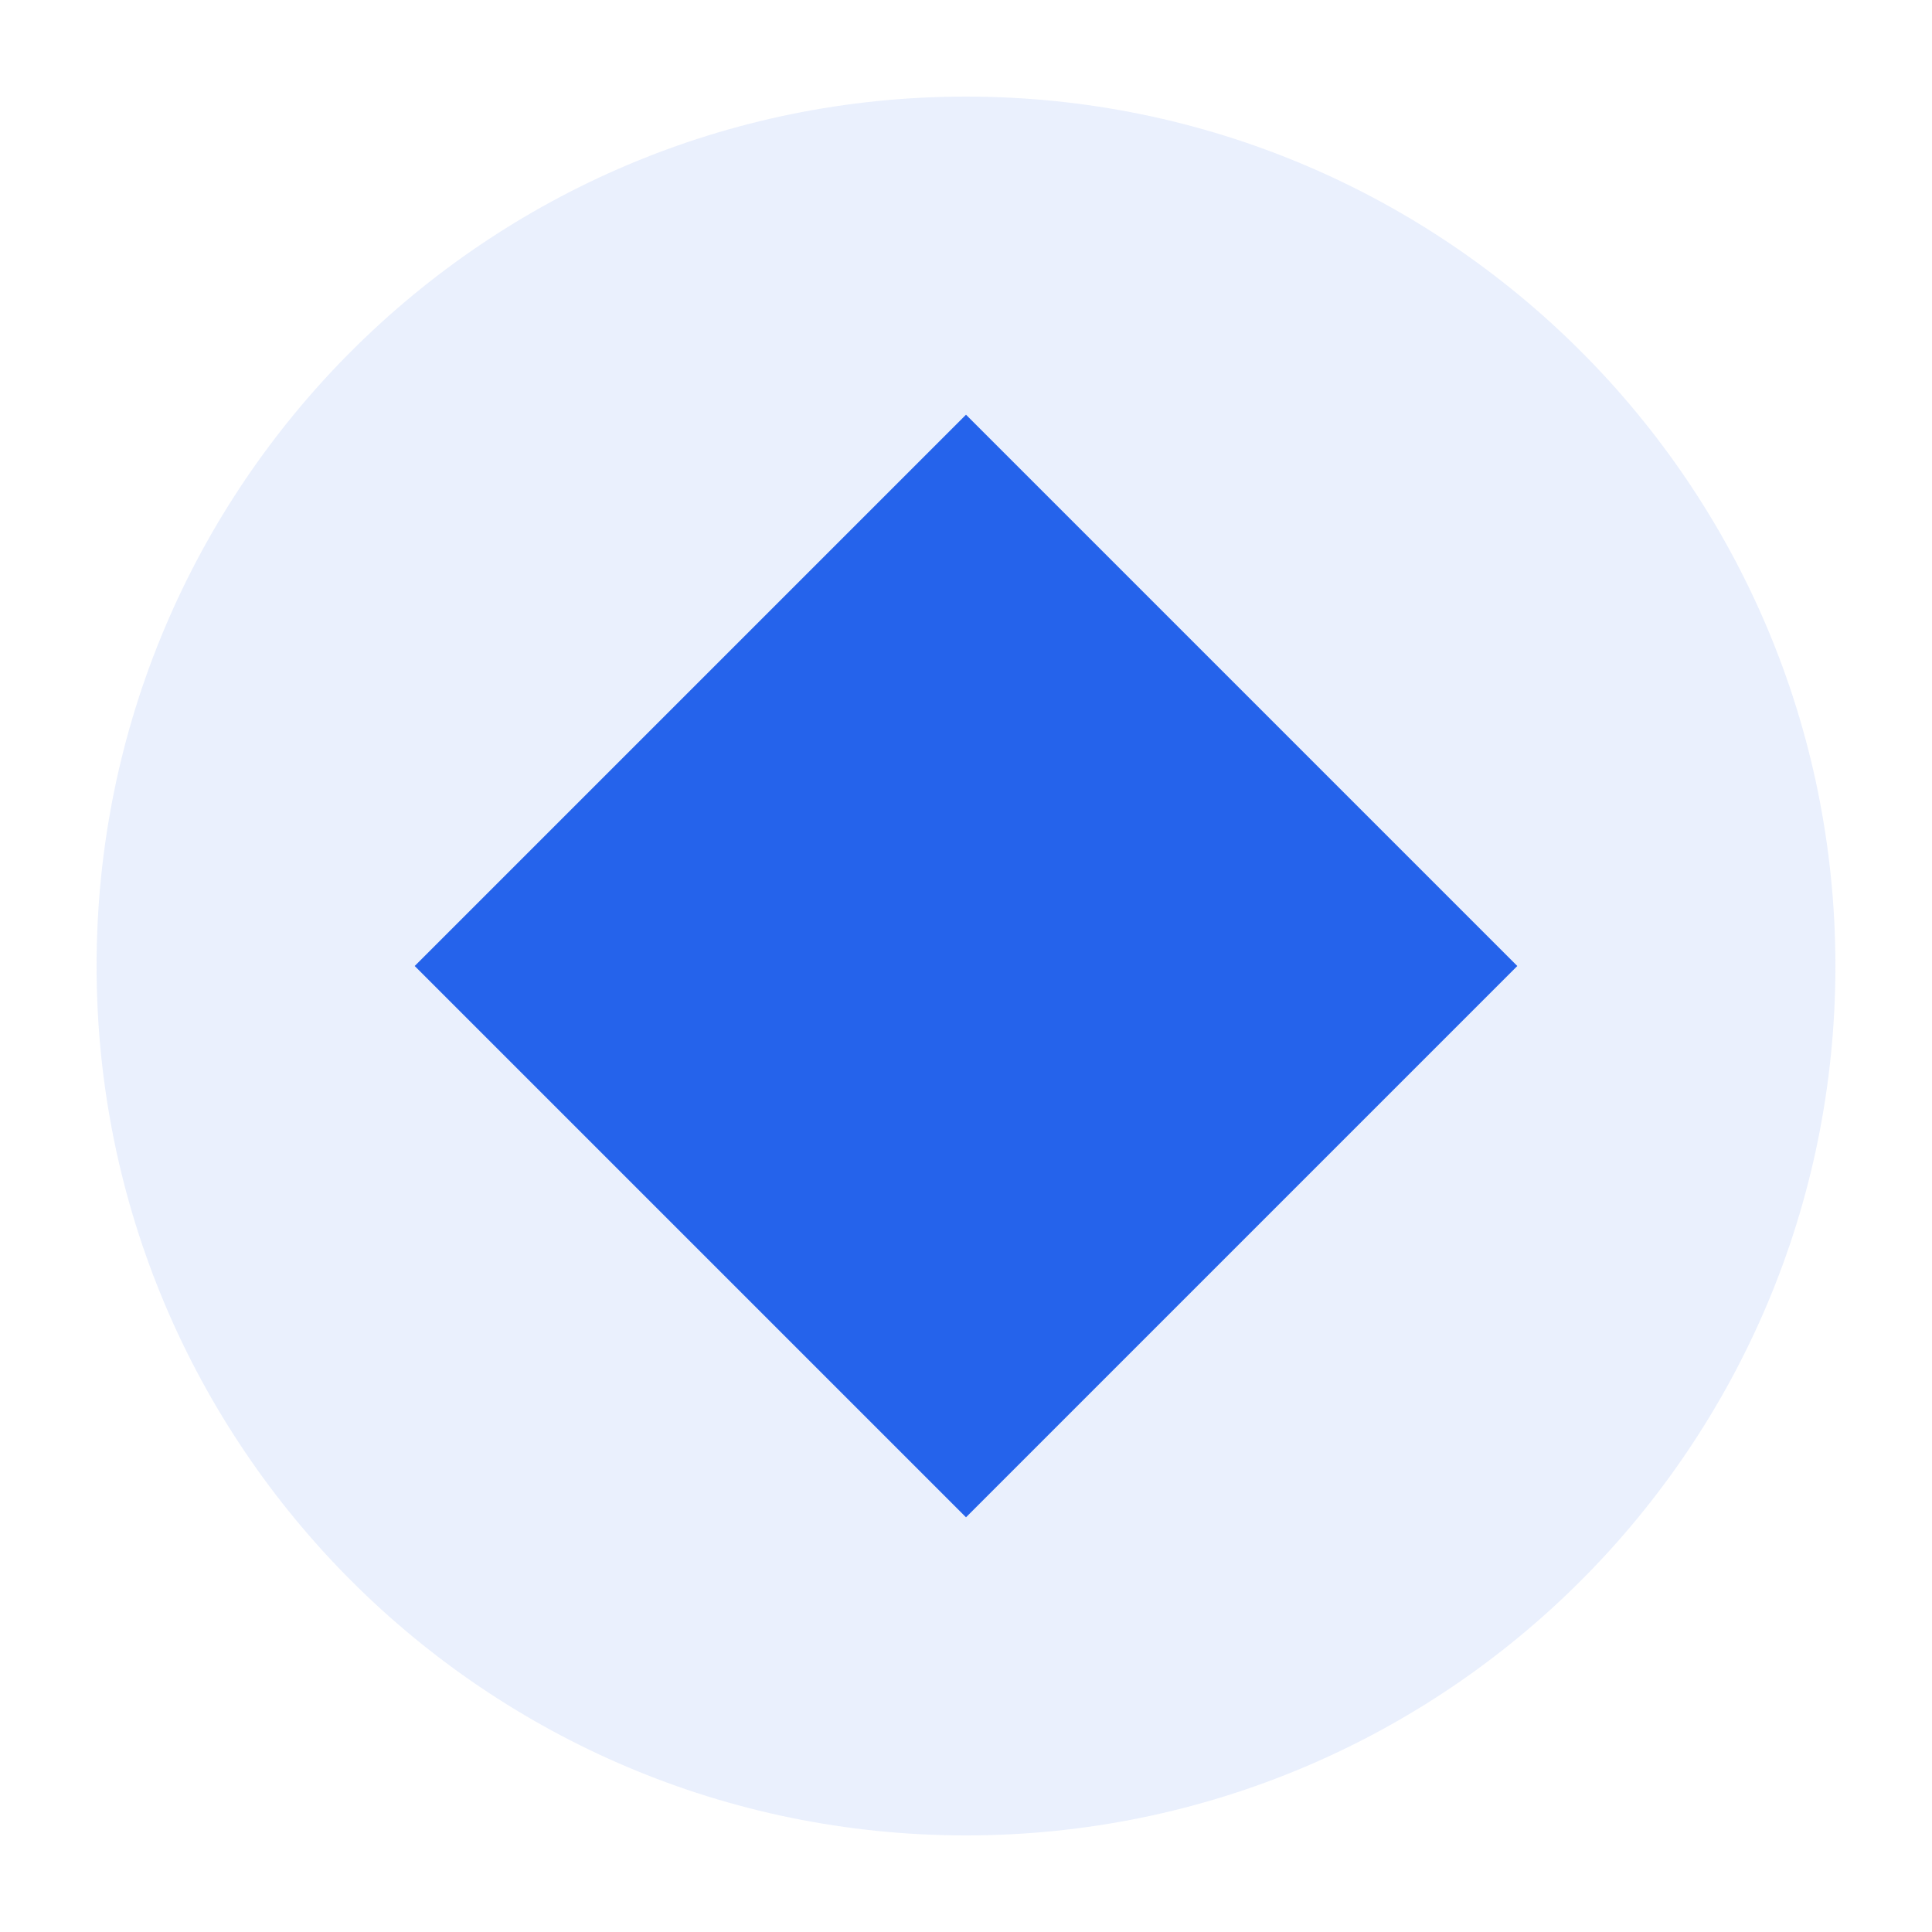
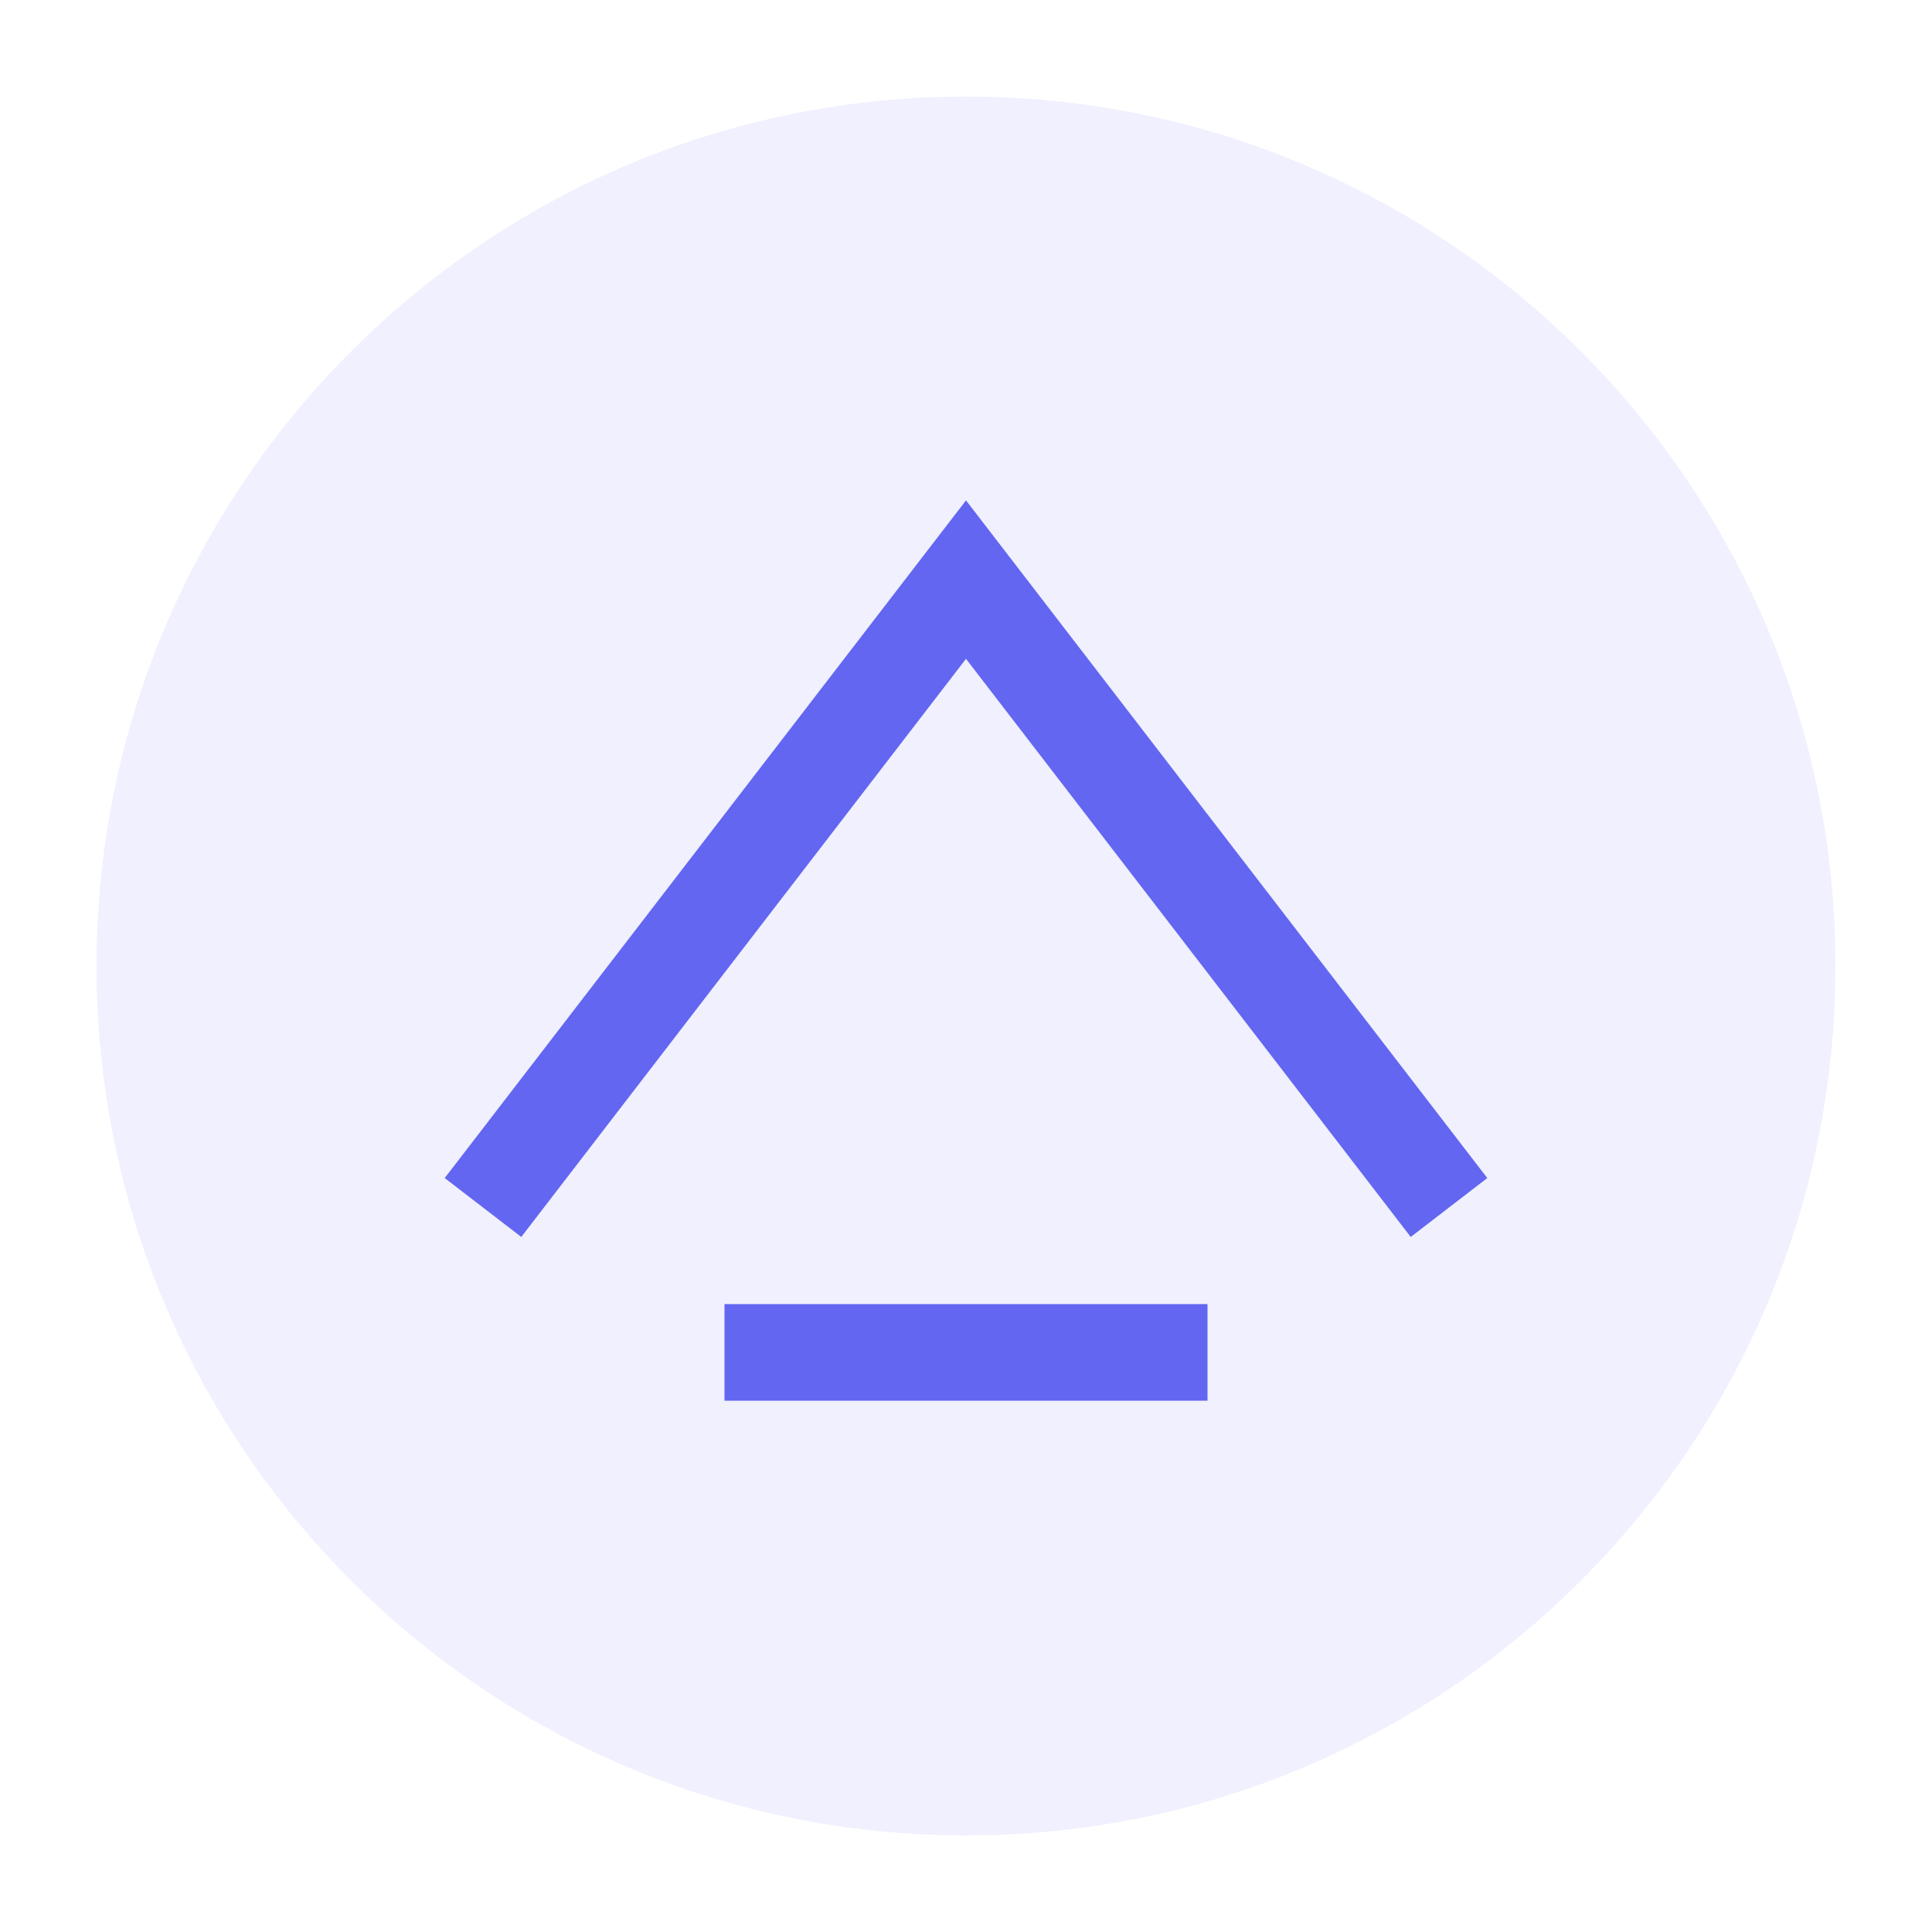
- <svg xmlns="http://www.w3.org/2000/svg" viewBox="0 0 40 40" width="40" height="40">
-   <circle cx="20" cy="20" r="18" fill="#2563eb" opacity="0.1" />
-   <path d="M10 20 L20 10 L30 20 L20 30 Z" fill="#2563eb" stroke="#2563eb" stroke-width="2" />
+ <svg xmlns="http://www.w3.org/2000/svg" viewBox="120 0 40 40" width="40" height="40">
+   <circle cx="140" cy="20" r="18" fill="#6366f1" opacity="0.1" />
+   <path d="M130 25 L140 12 L150 25" fill="none" stroke="#6366f1" stroke-width="2" />
+   <line x1="135" y1="28" x2="145" y2="28" stroke="#6366f1" stroke-width="2" />
</svg>
